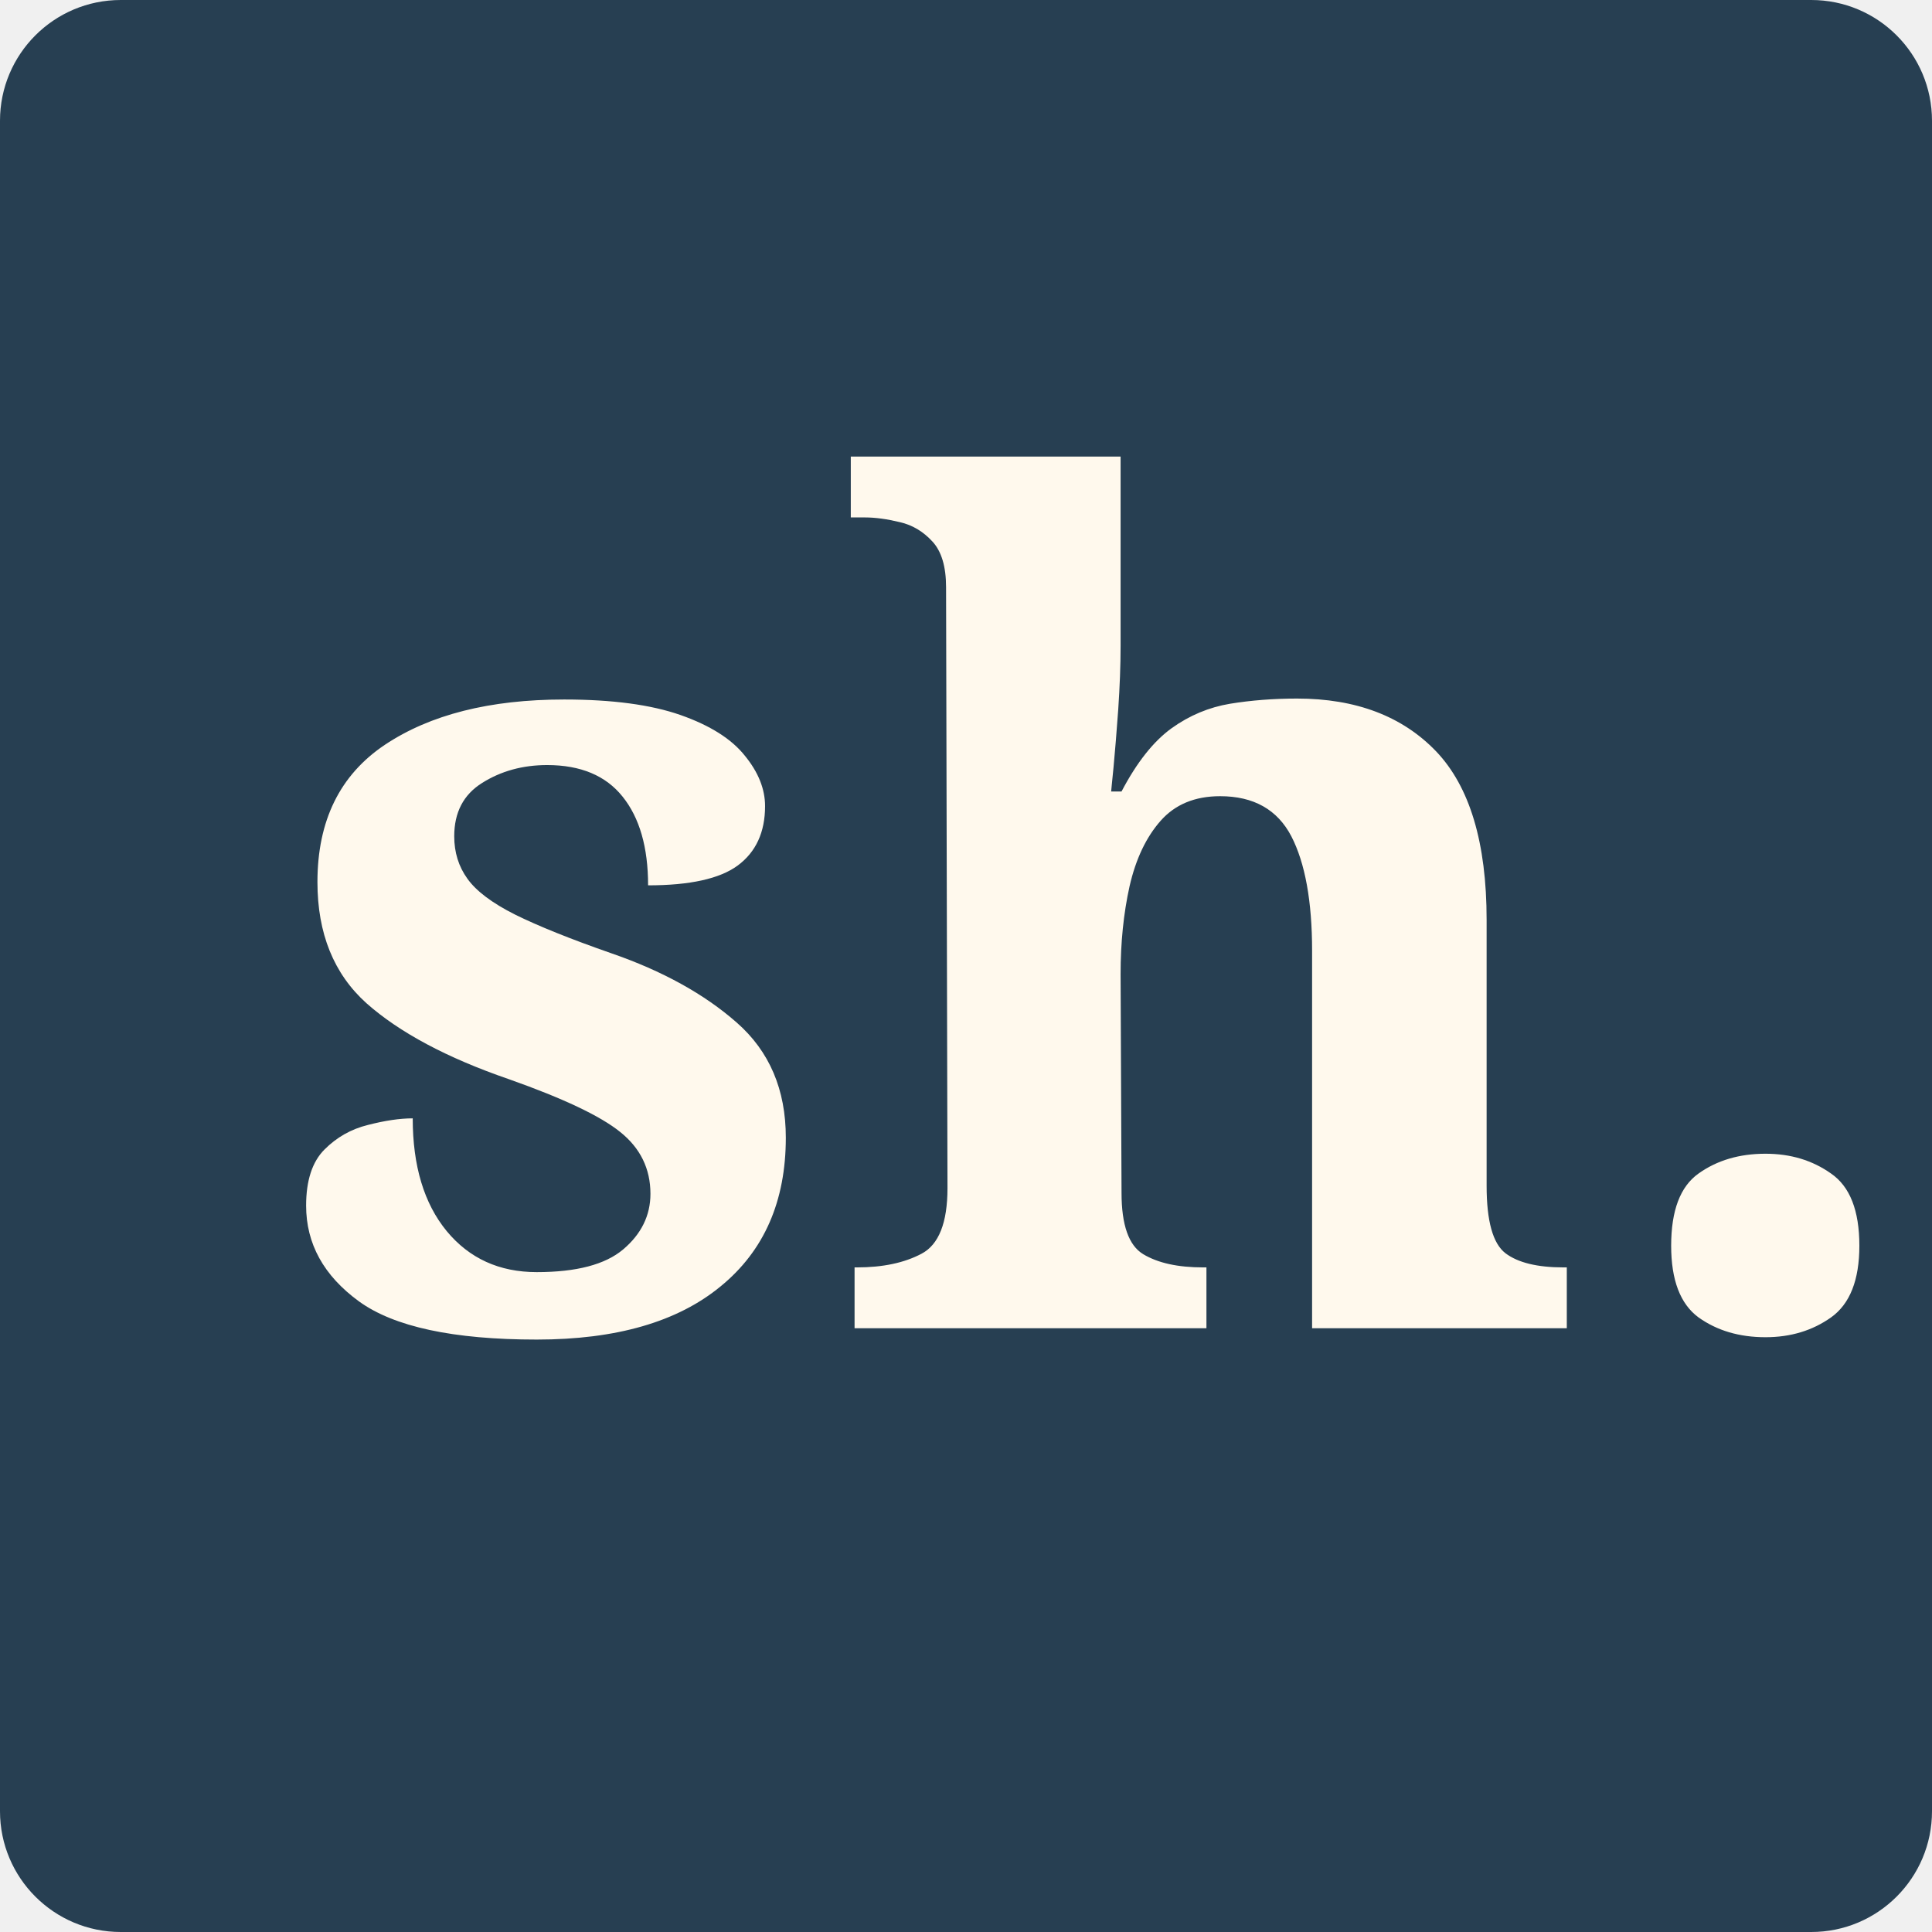
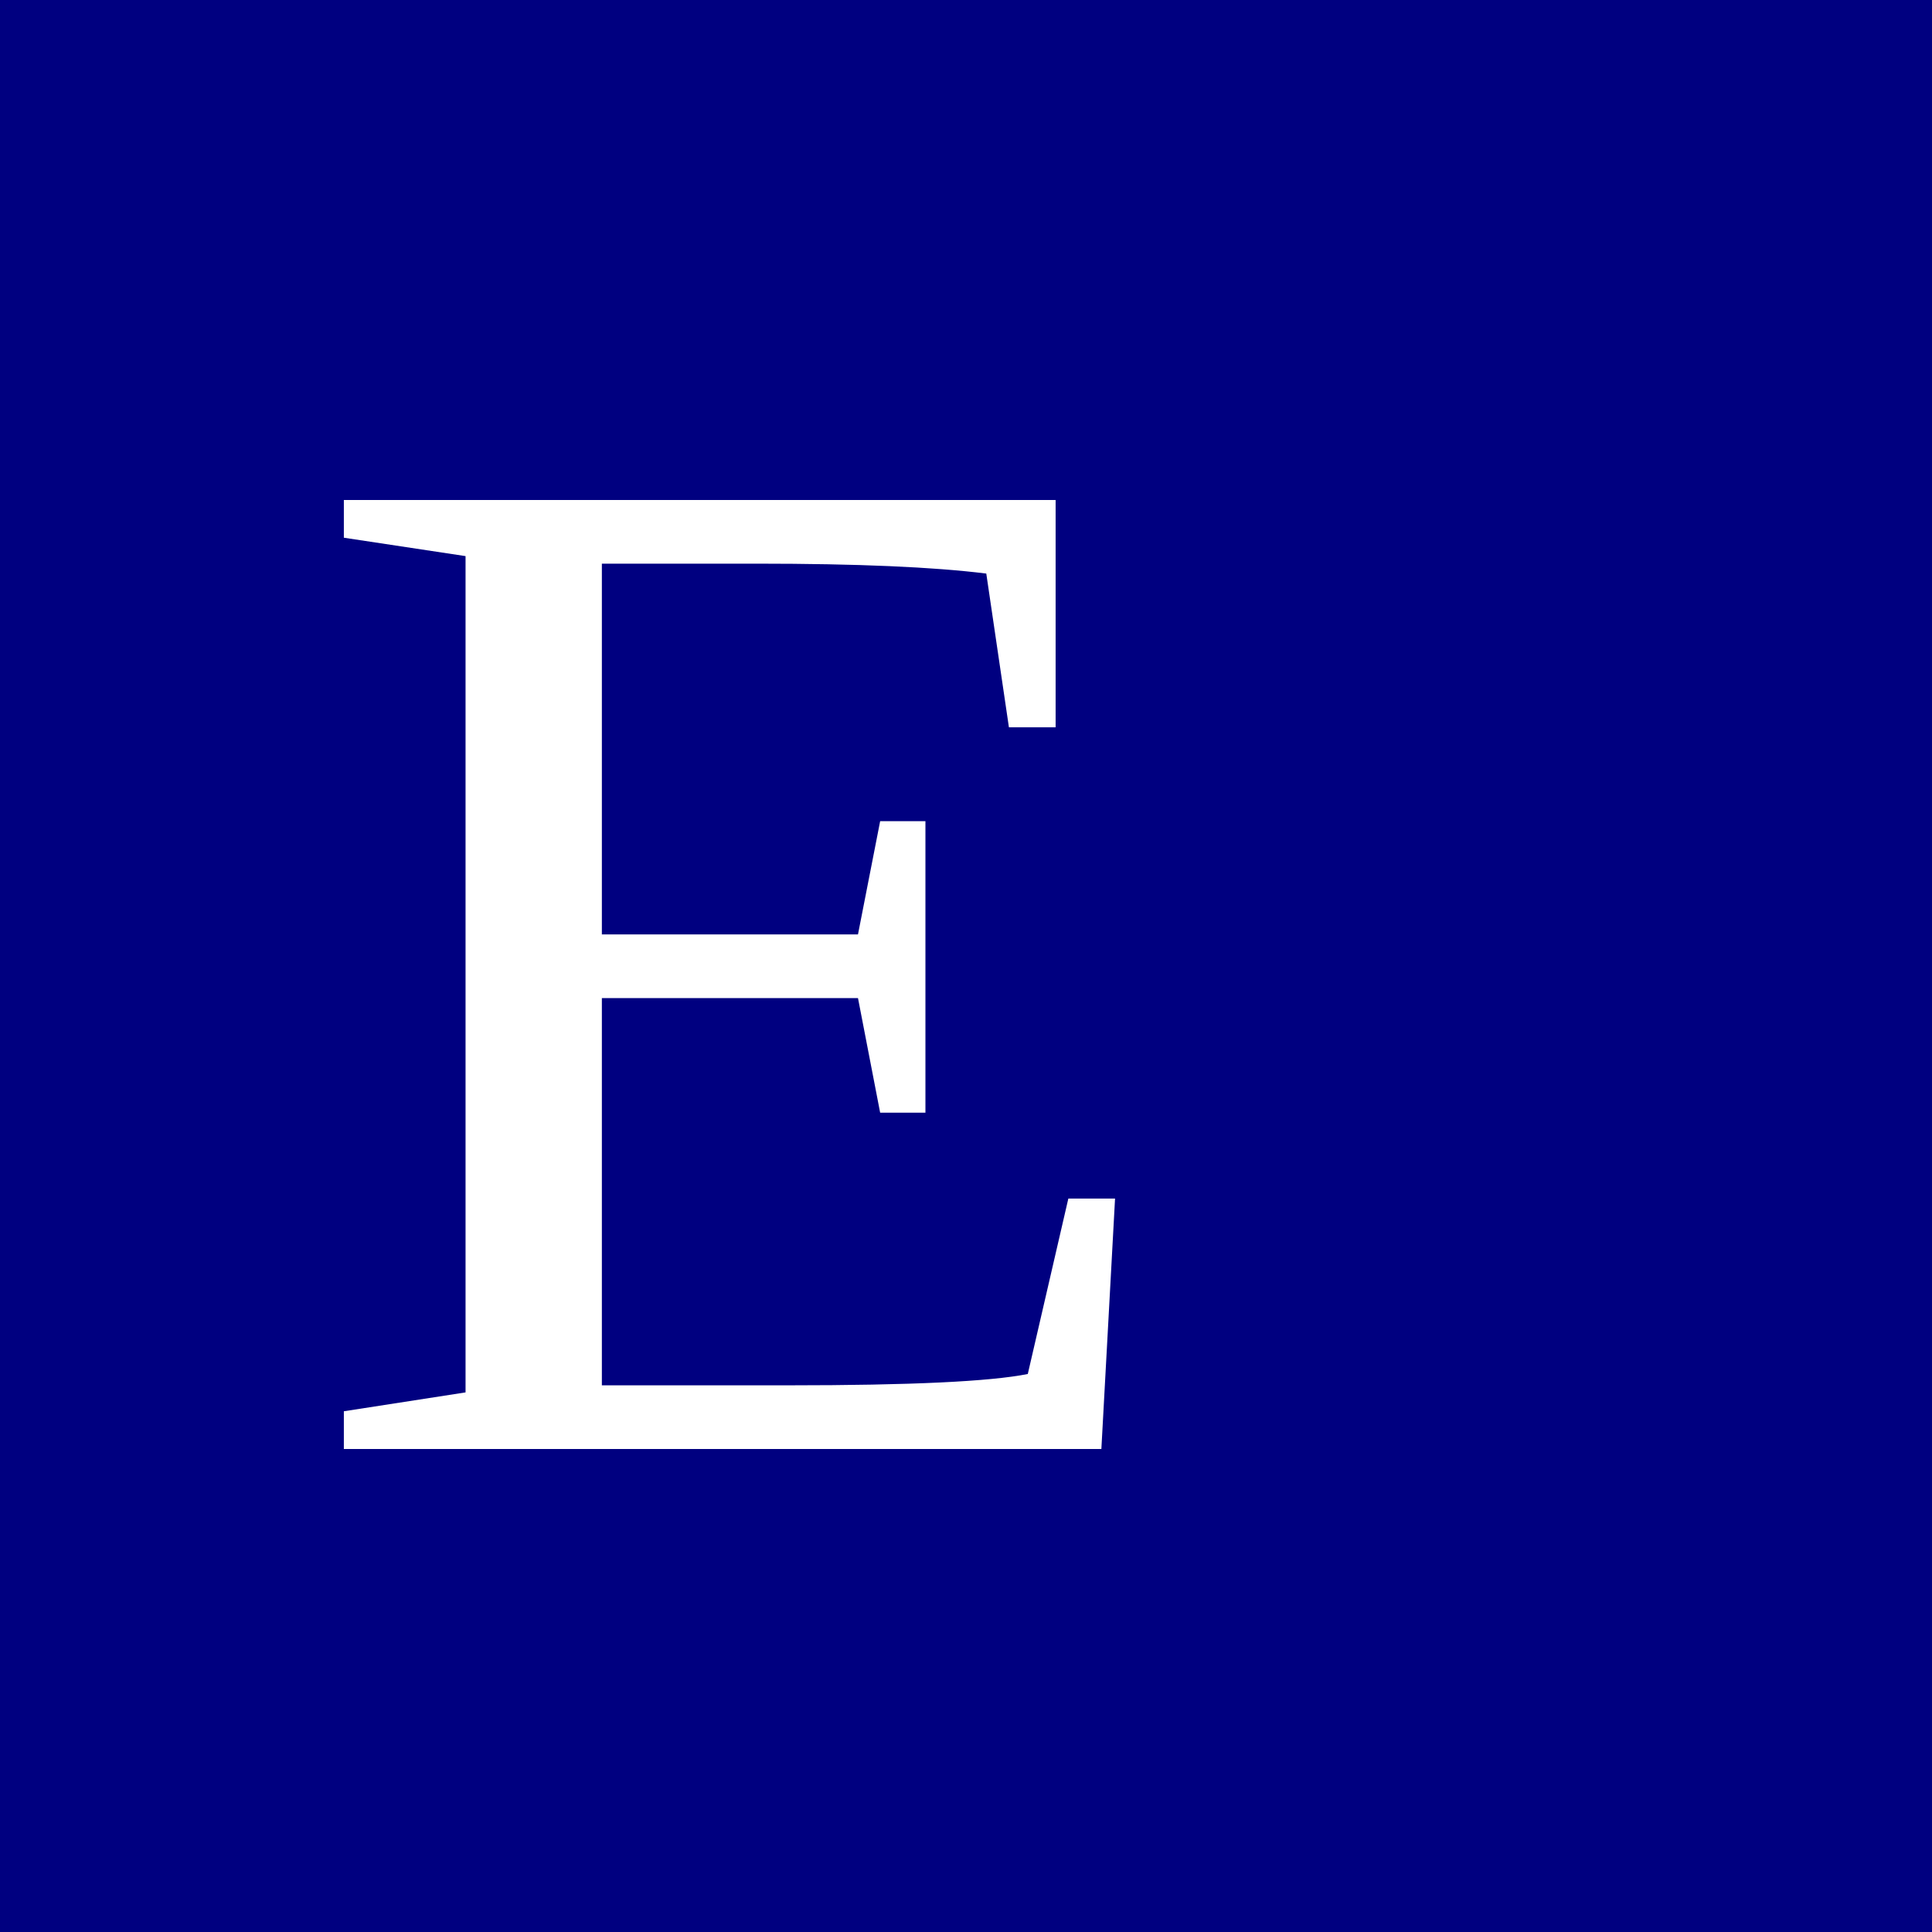
<svg xmlns="http://www.w3.org/2000/svg" viewBox="0 0 64 64">
-   <rect width="64" height="64" rx="4" fill="#273f52" />
-   <text x="9" y="44" font-family="Georgia,serif" font-size="38" font-weight="bold" fill="#fff9ed">sh.</text>
+   <rect width="64" height="64" fill="#000080" />
+   <text x="10" y="48" font-family="Times New Roman,serif" font-size="48" fill="#ffffff">E</text>
</svg>
